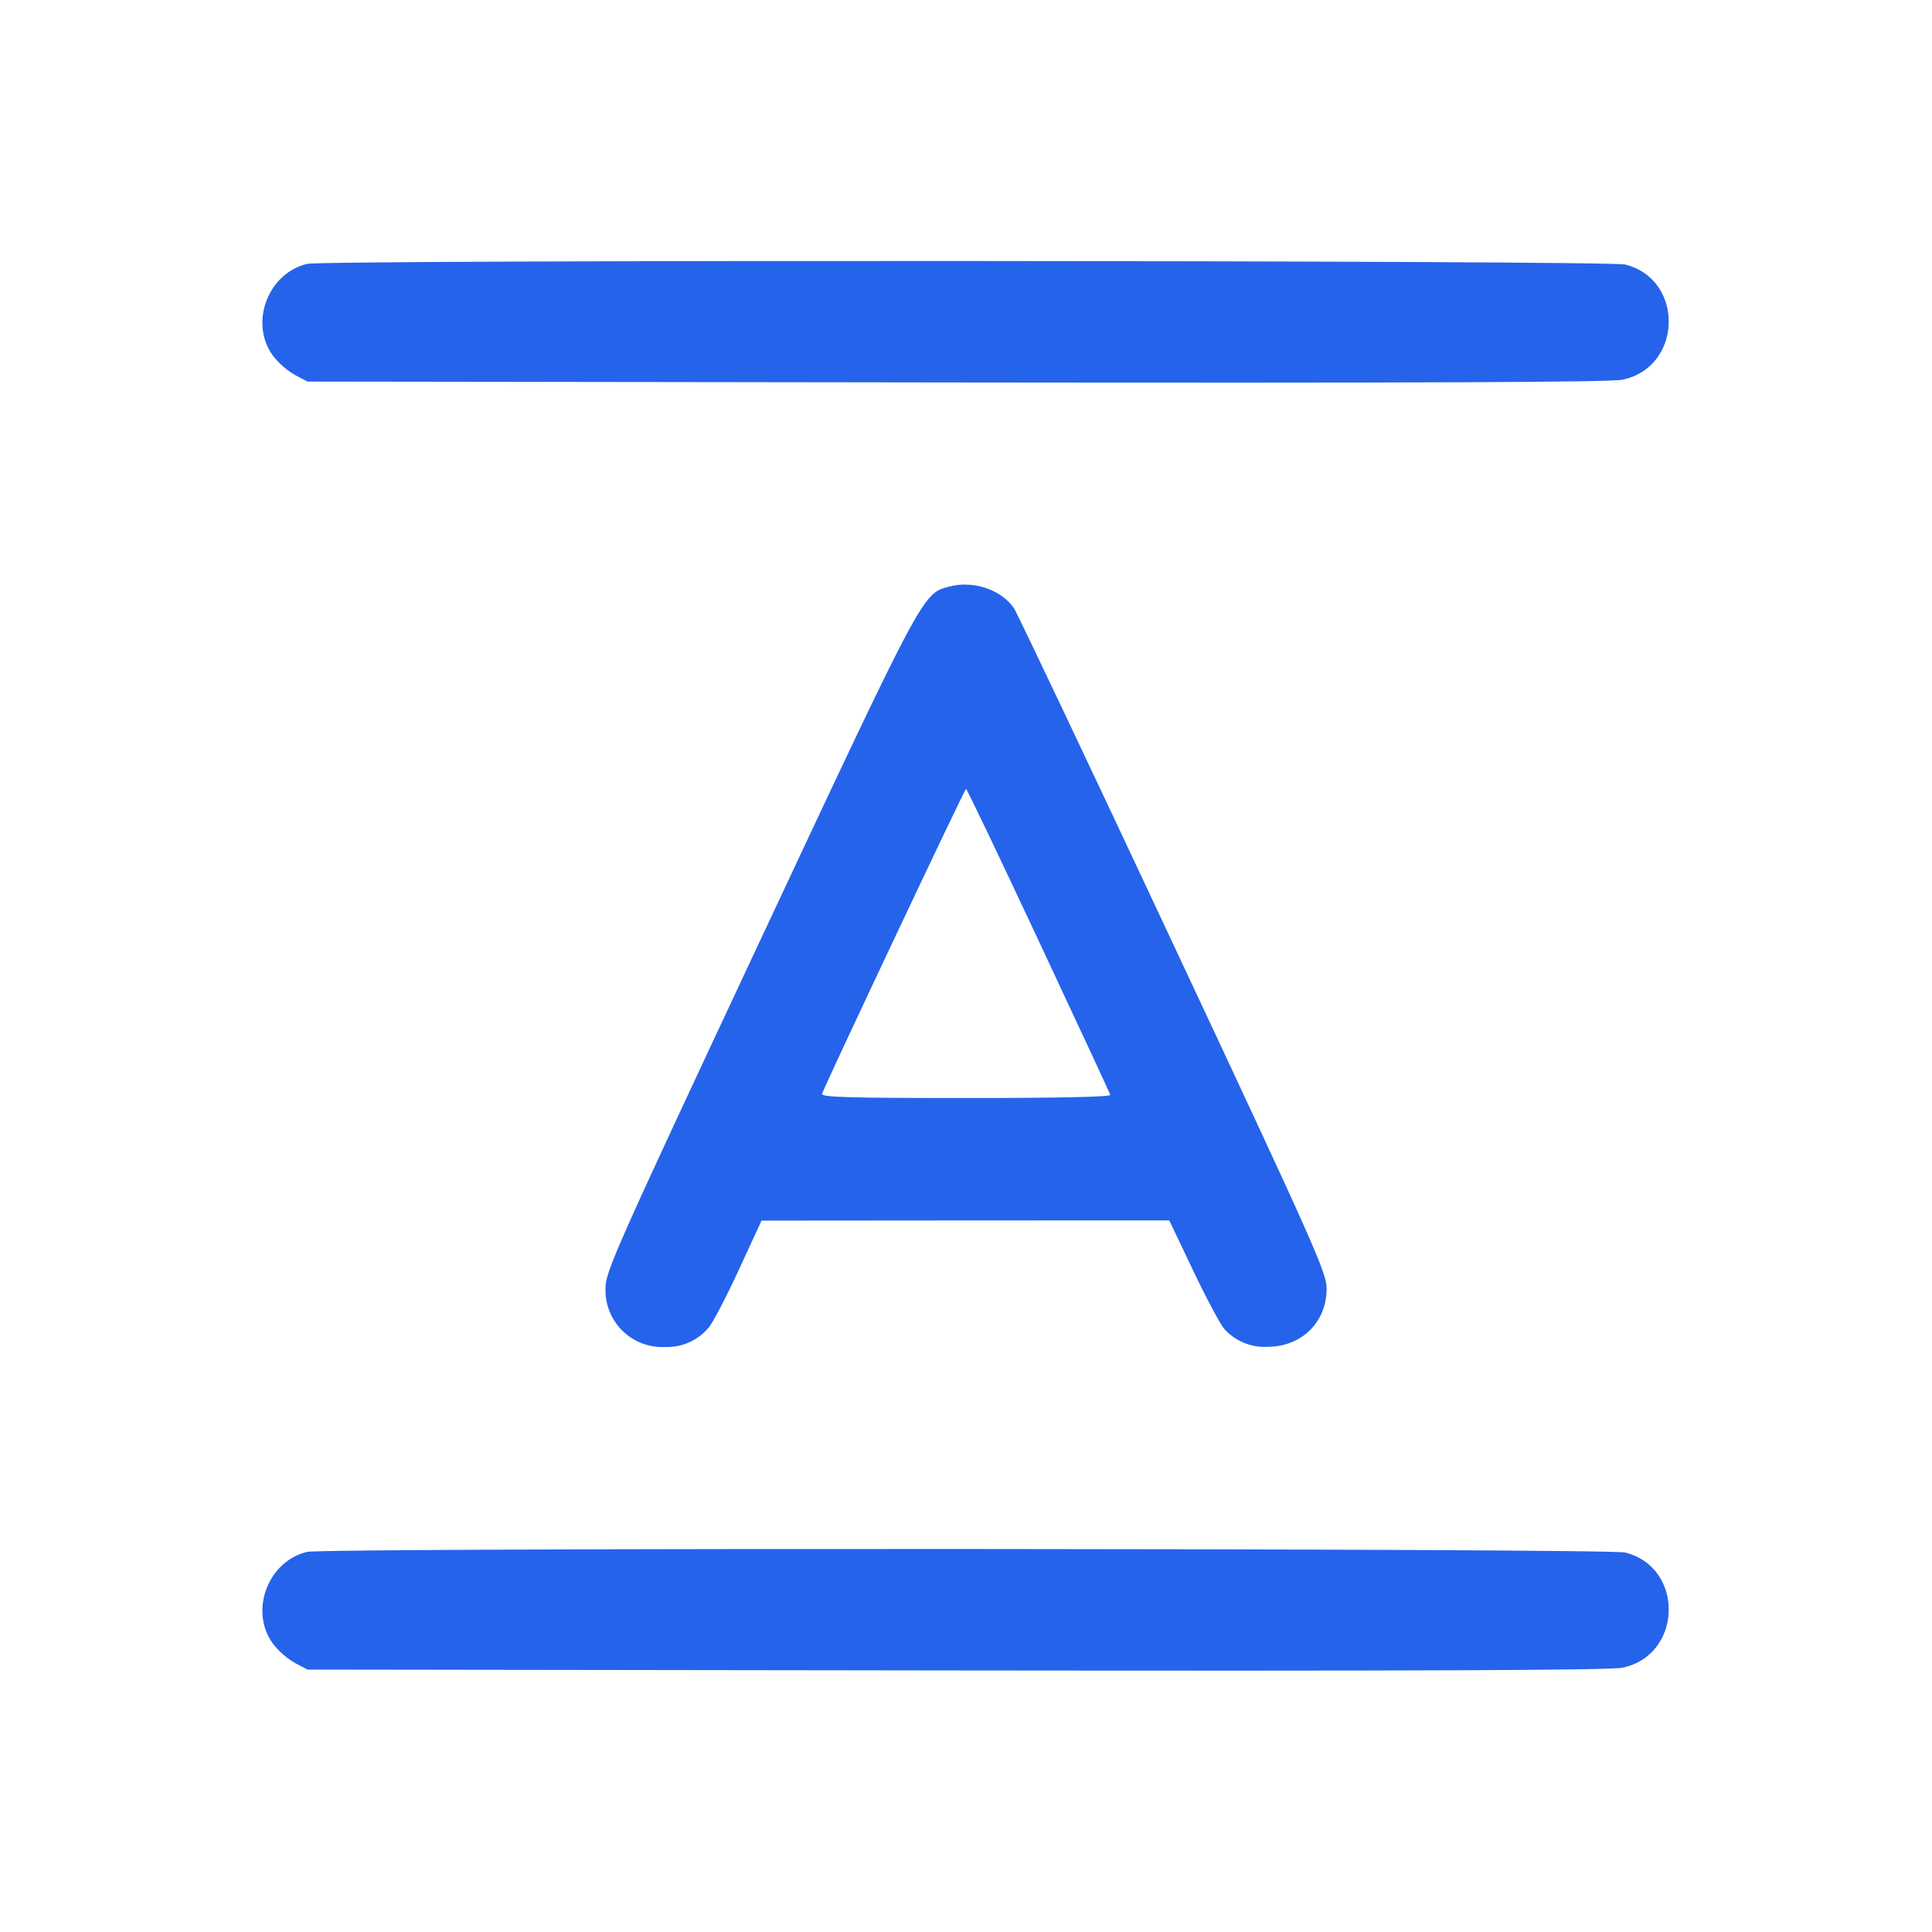
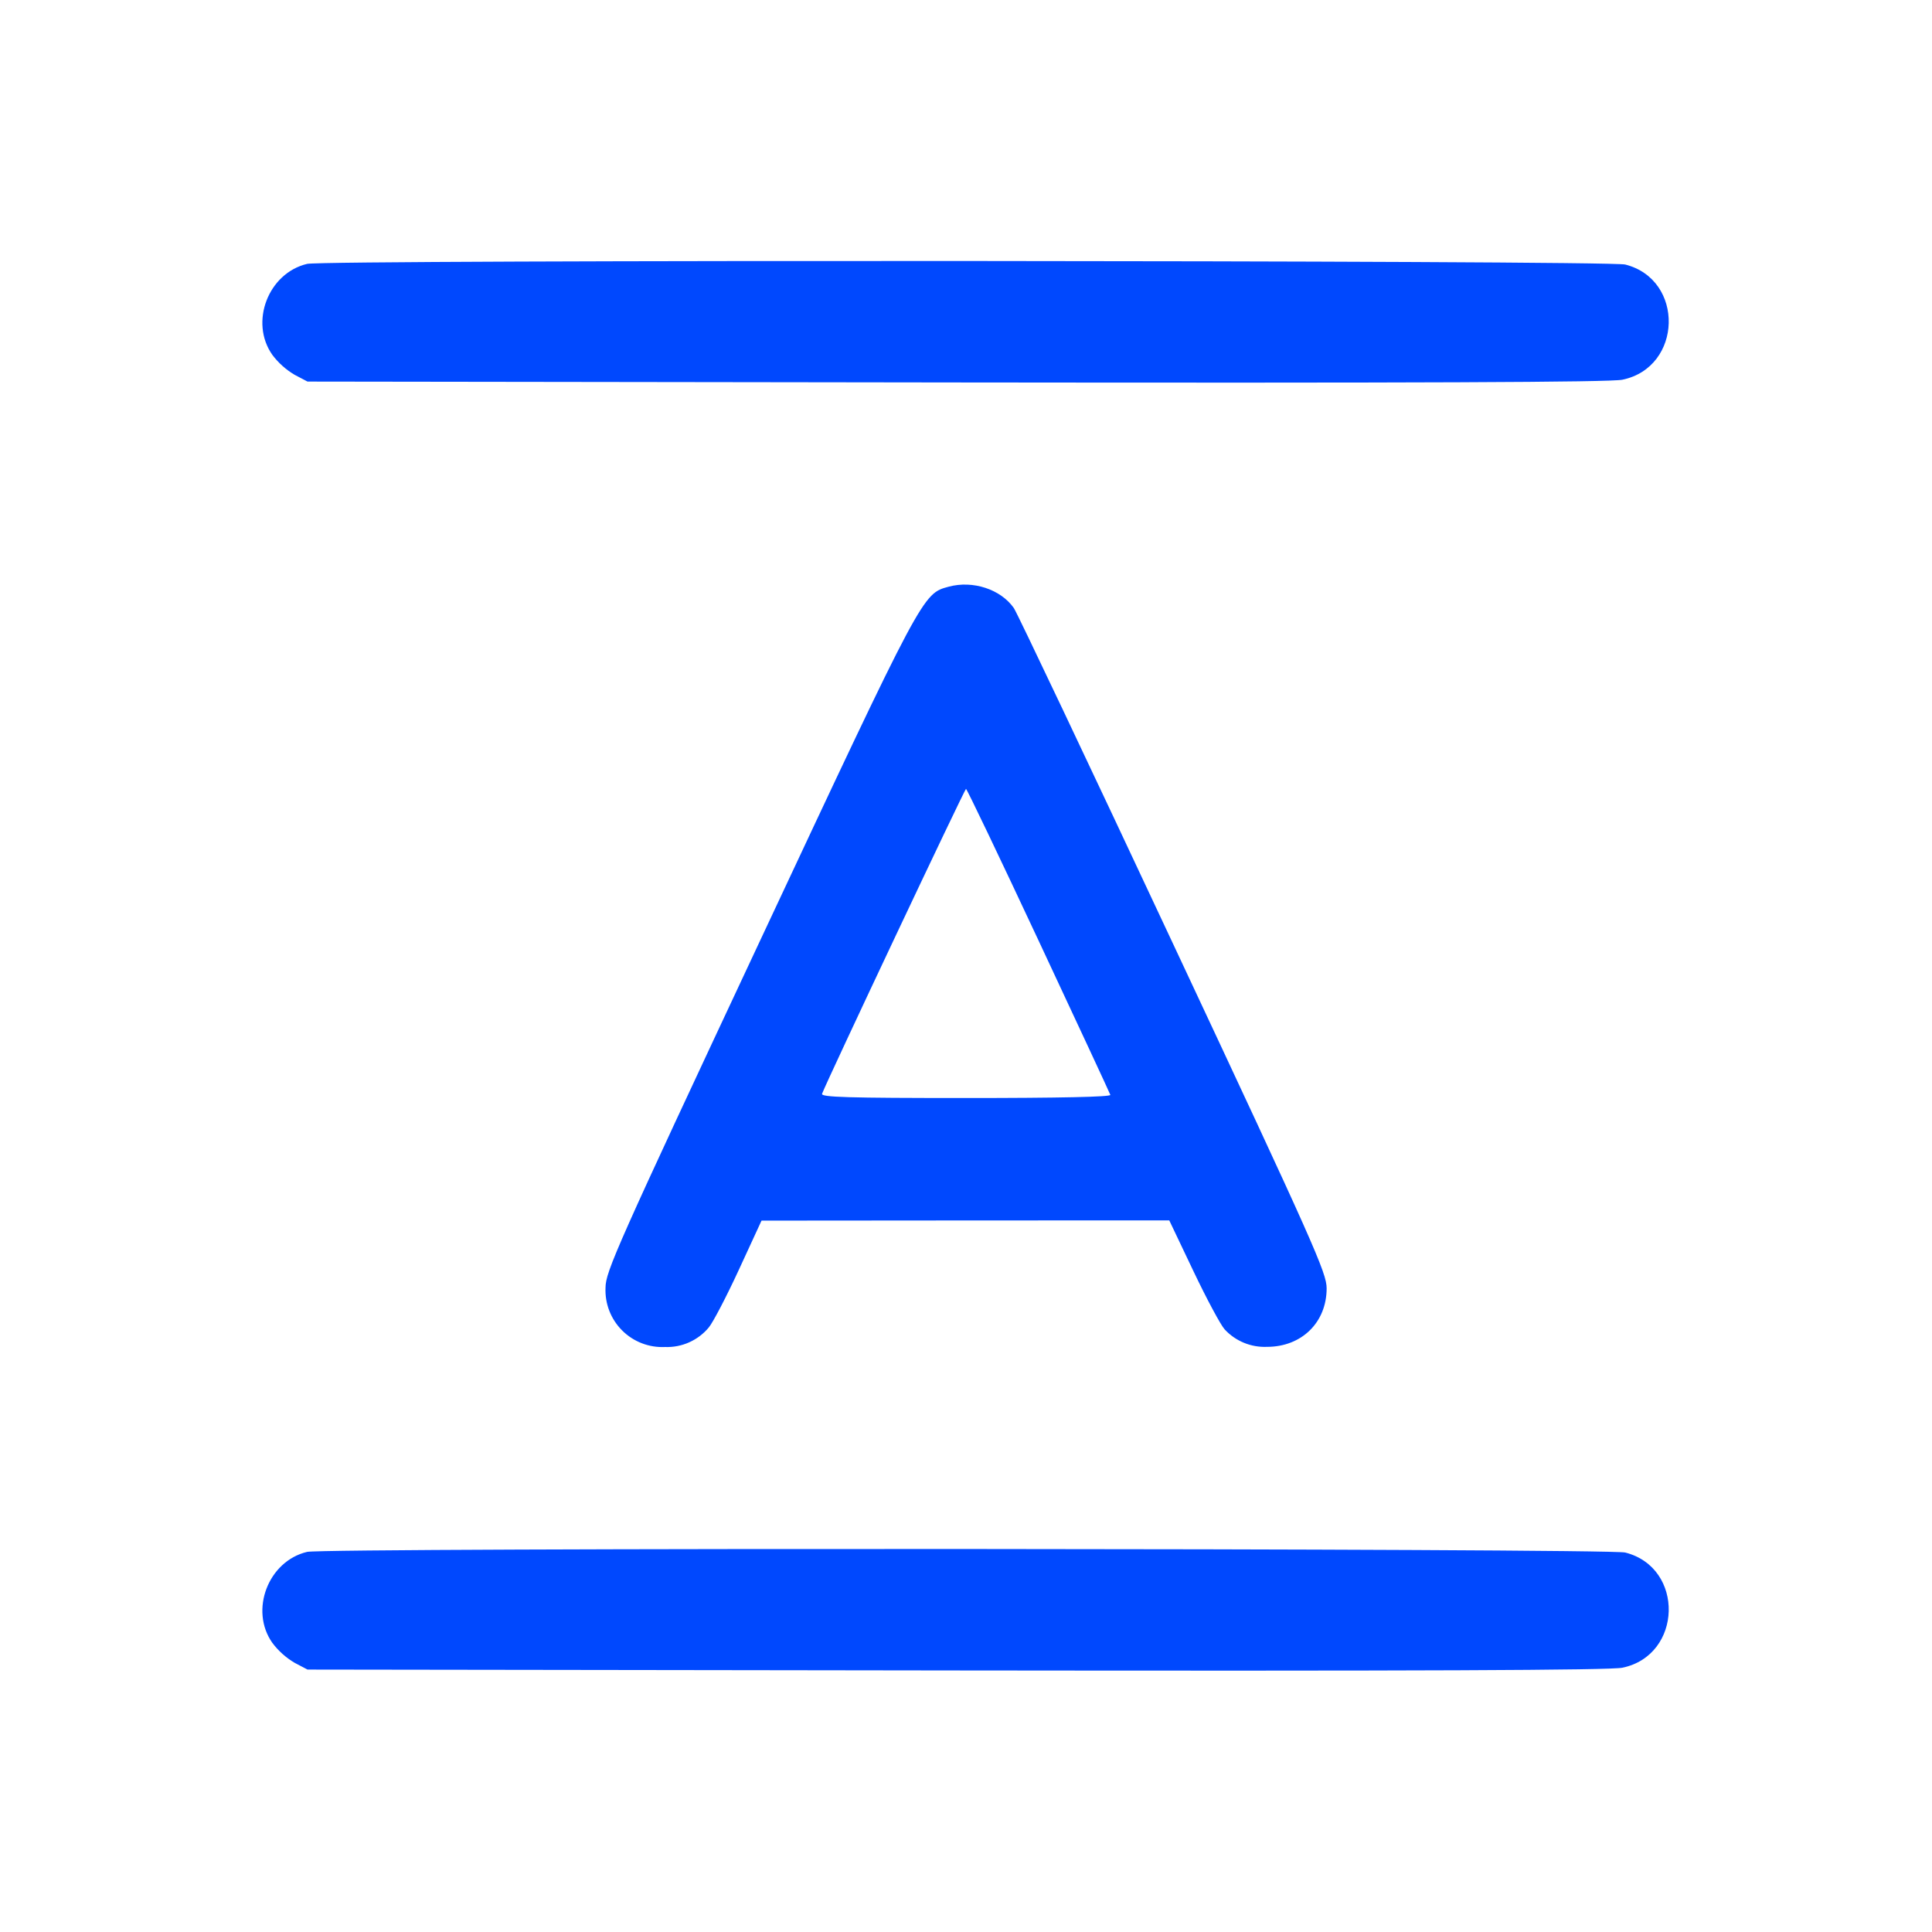
- <svg xmlns="http://www.w3.org/2000/svg" fill="#2563eb" data-name="Layer 3" viewBox="0 0 24 24">
+ <svg xmlns="http://www.w3.org/2000/svg" fill="#0048FE" data-name="Layer 3" viewBox="0 0 24 24">
  <path d="M3.815 3.278c-.484.115-.717.726-.432 1.13a.951.951 0 0 0 .277.248l.16.084 8.06.011c5.766.007 8.121-.002 8.274-.034.748-.155.775-1.244.035-1.431-.211-.053-16.153-.061-16.374-.008m7.97 4.01c-.325.088-.312.064-2.35 4.412-1.772 3.781-1.912 4.096-1.913 4.296a.706.706 0 0 0 .739.737.674.674 0 0 0 .544-.243c.052-.062.221-.386.375-.72l.28-.607 2.532-.002 2.533-.001.3.63c.165.347.34.672.388.724a.677.677 0 0 0 .526.217c.431 0 .741-.304.741-.727 0-.192-.154-.538-1.906-4.276-1.048-2.238-1.939-4.116-1.98-4.175-.164-.233-.508-.346-.809-.265m1.115 4.393c.484 1.034.886 1.898.893 1.92.009.025-.631.039-1.794.039-1.477 0-1.804-.01-1.787-.053C10.283 13.402 11.984 9.8 12 9.8c.011 0 .416.847.9 1.881m-9.085 7.597c-.484.115-.717.726-.432 1.13a.951.951 0 0 0 .277.248l.16.084 8.06.011c5.766.007 8.121-.002 8.274-.034.748-.155.775-1.244.035-1.431-.211-.053-16.153-.061-16.374-.008" fill-rule="evenodd" />
</svg>
